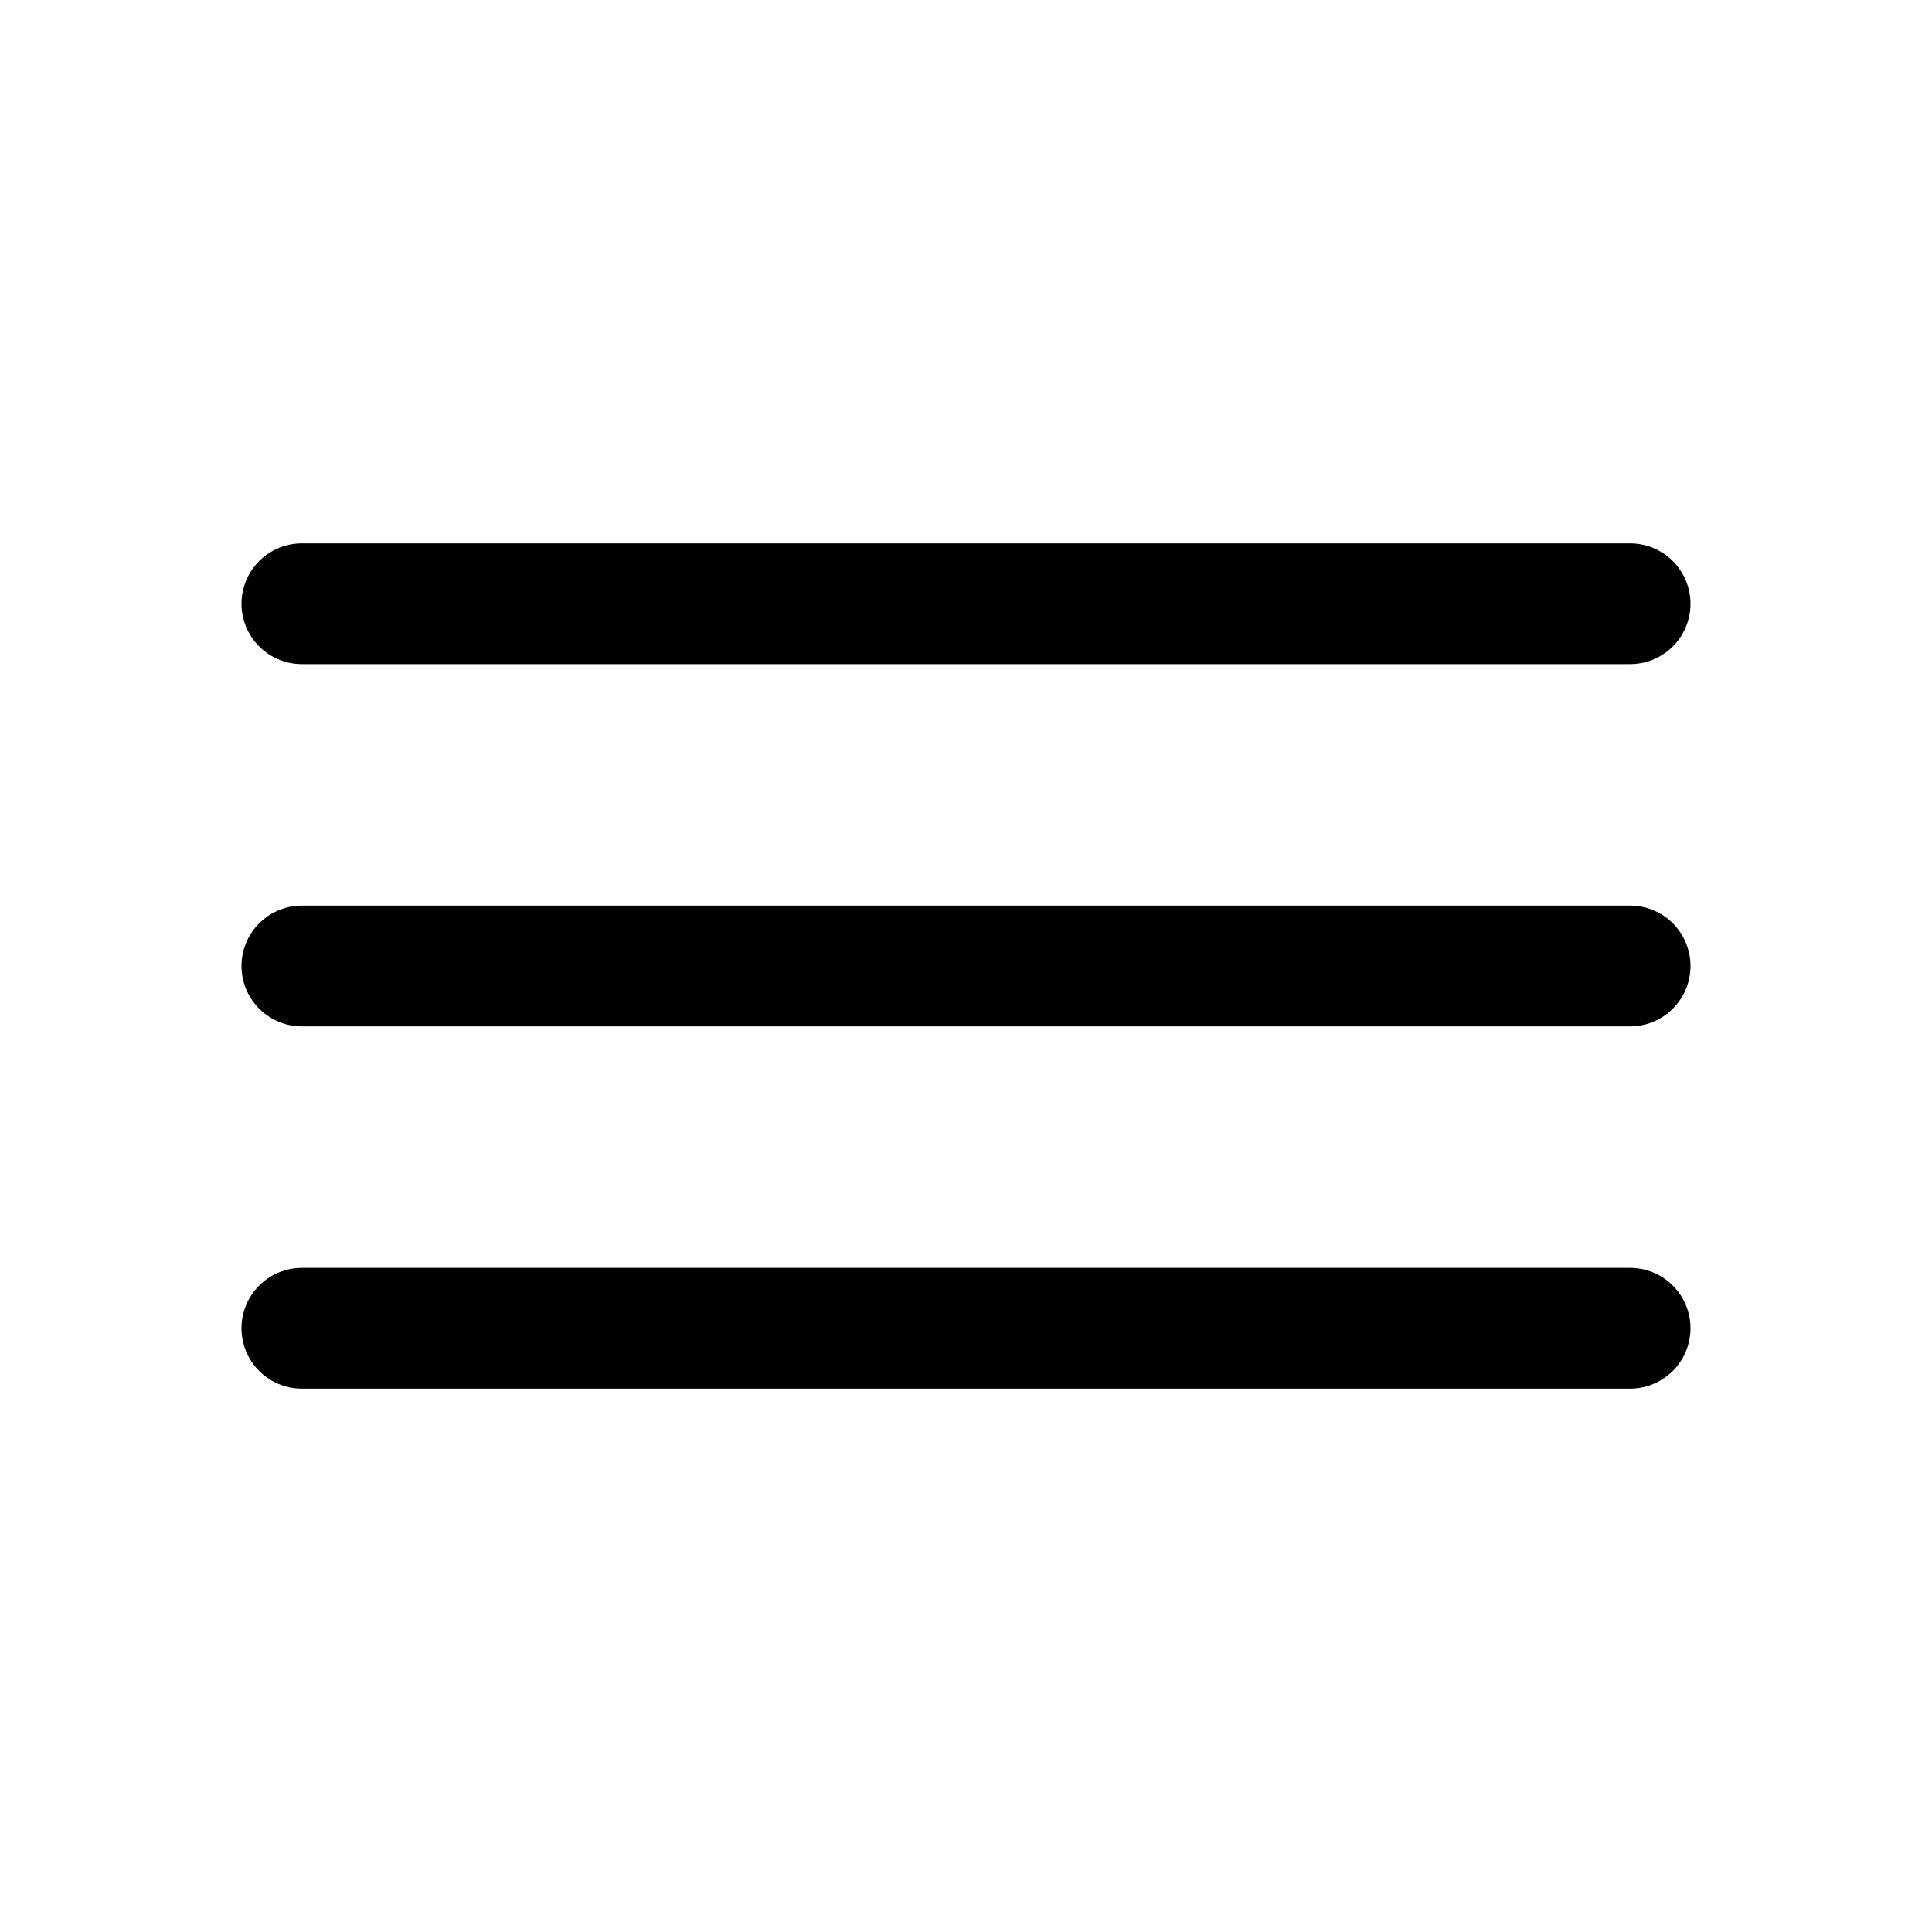
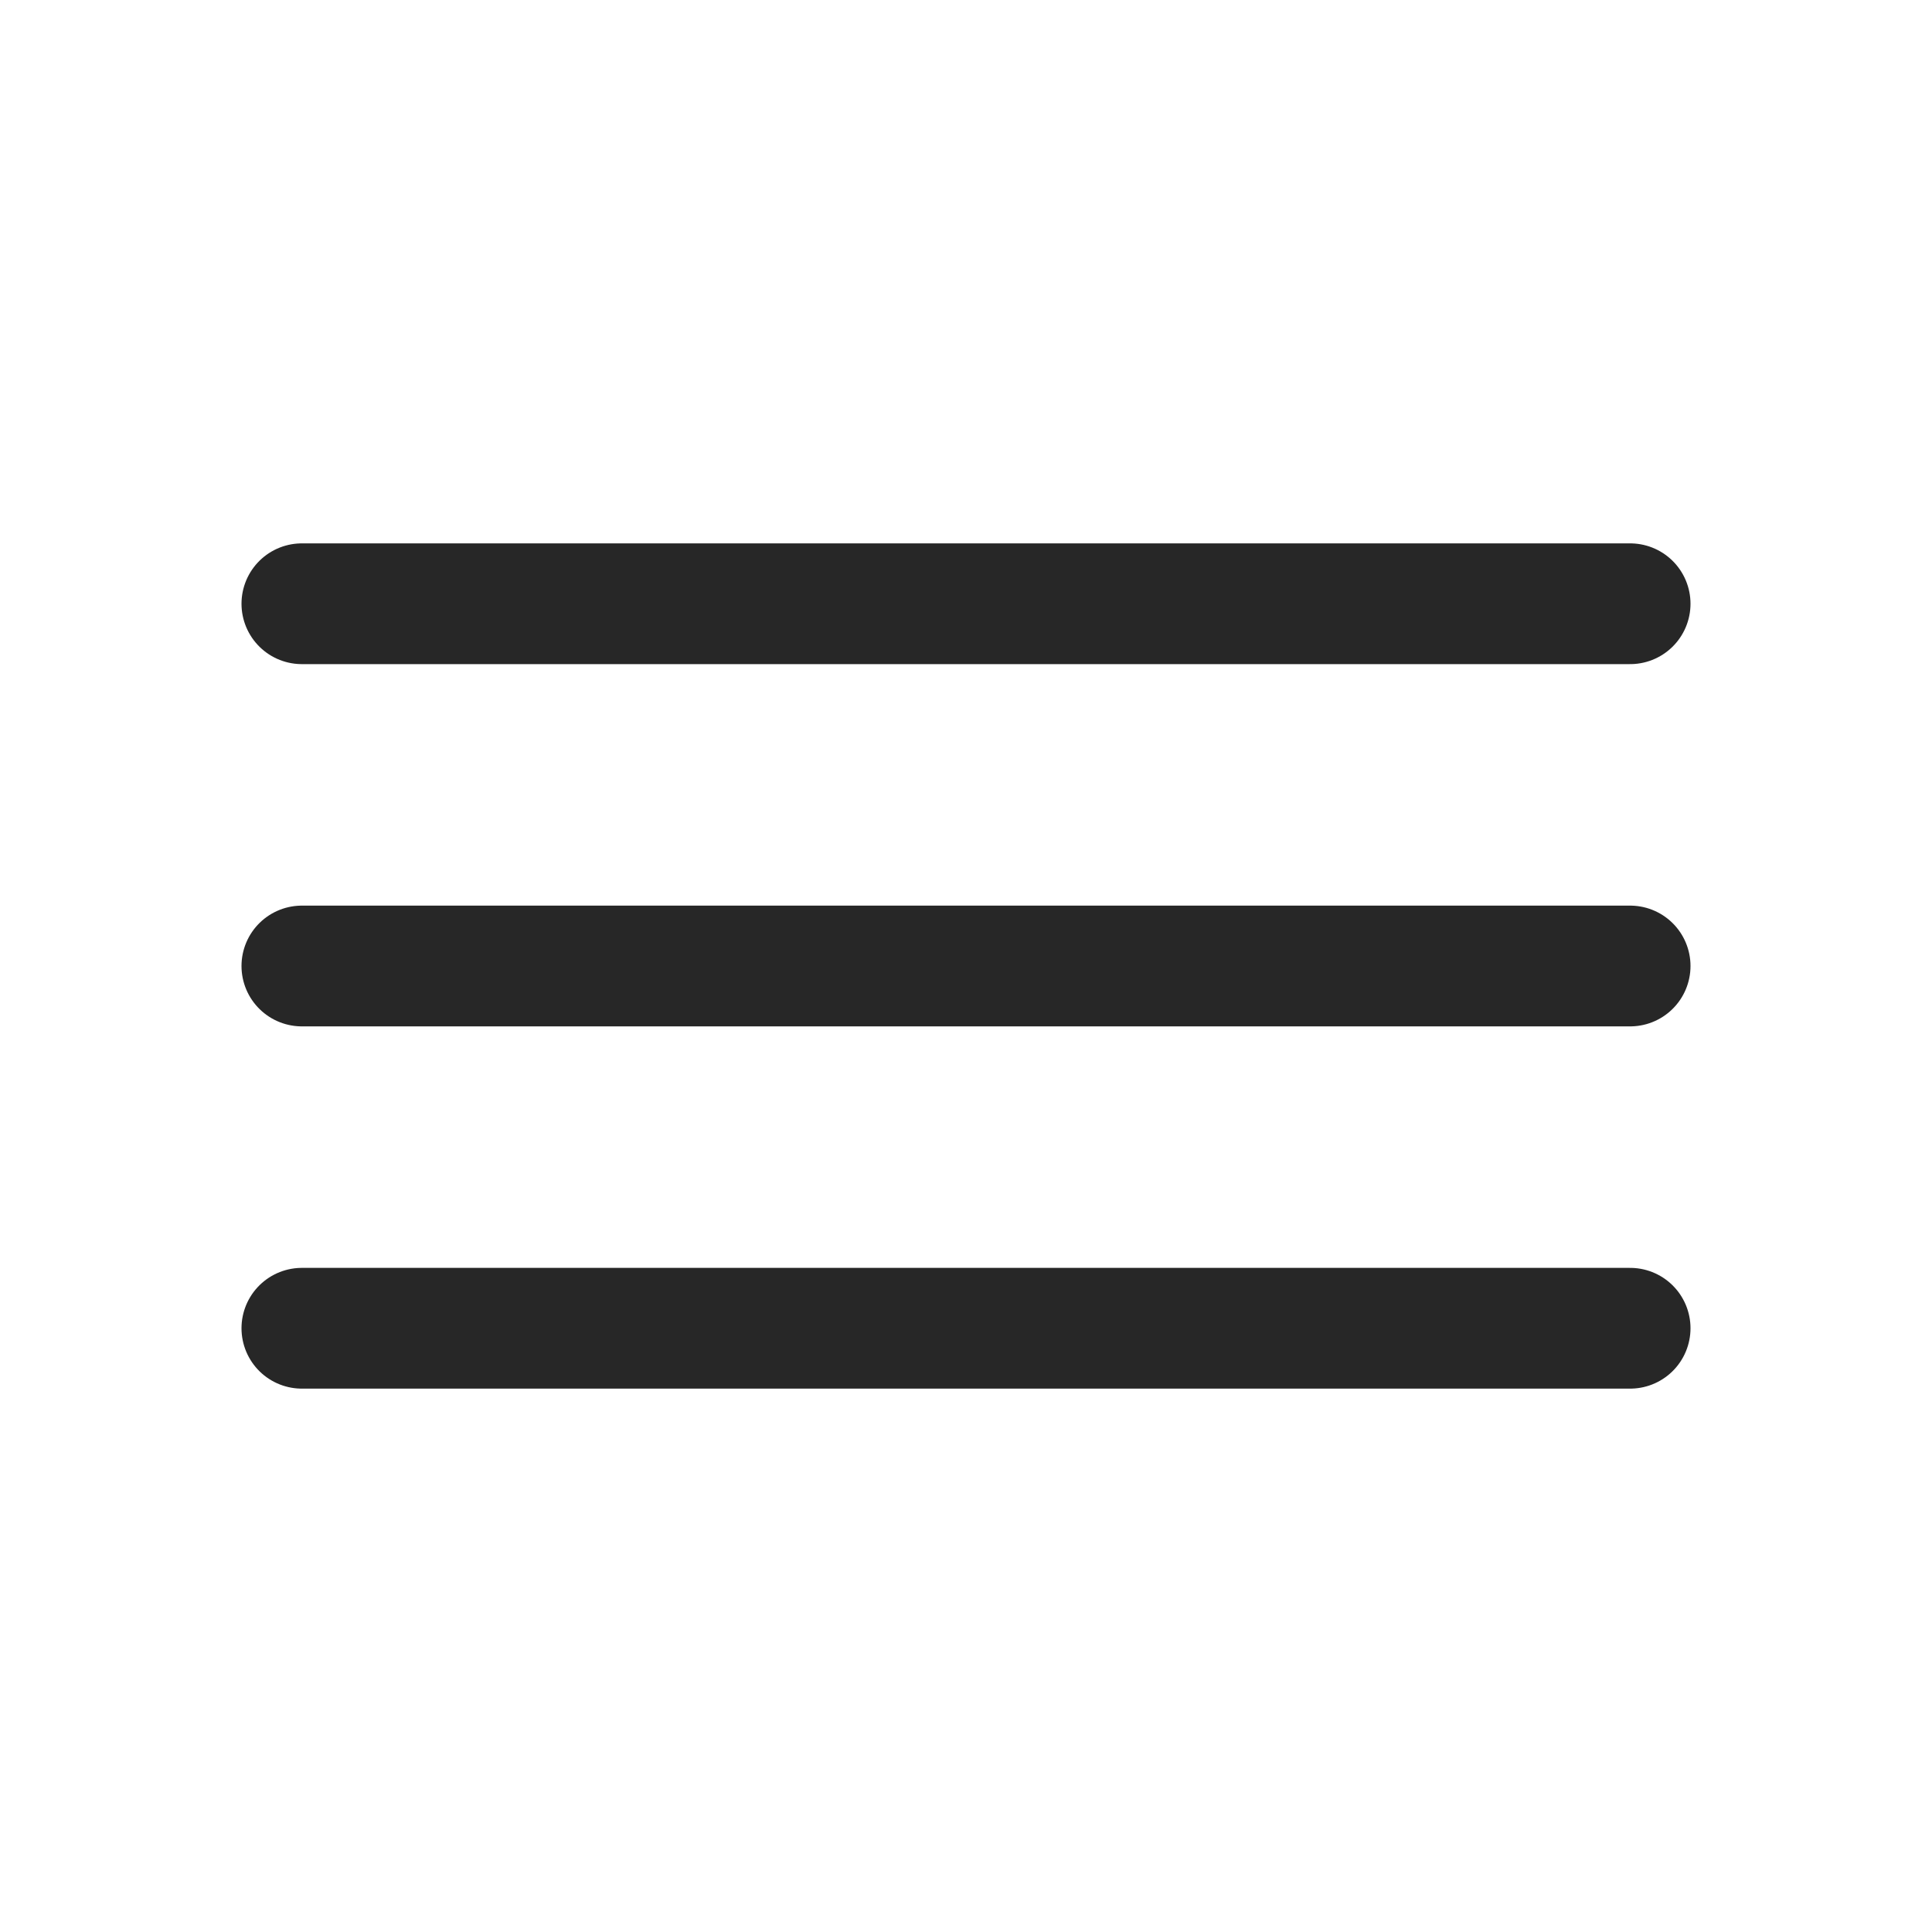
<svg xmlns="http://www.w3.org/2000/svg" class="ionicon" viewBox="0 0 512 512">
-   <path fill="none" stroke="currentColor" stroke-linecap="round" stroke-miterlimit="10" stroke-width="32" d="M80 160h352M80 256h352M80 352h352" />
+   <path fill="none" stroke="#272727" stroke-linecap="round" stroke-miterlimit="10" stroke-width="32" d="M80 160h352M80 256h352M80 352h352" />
</svg>
